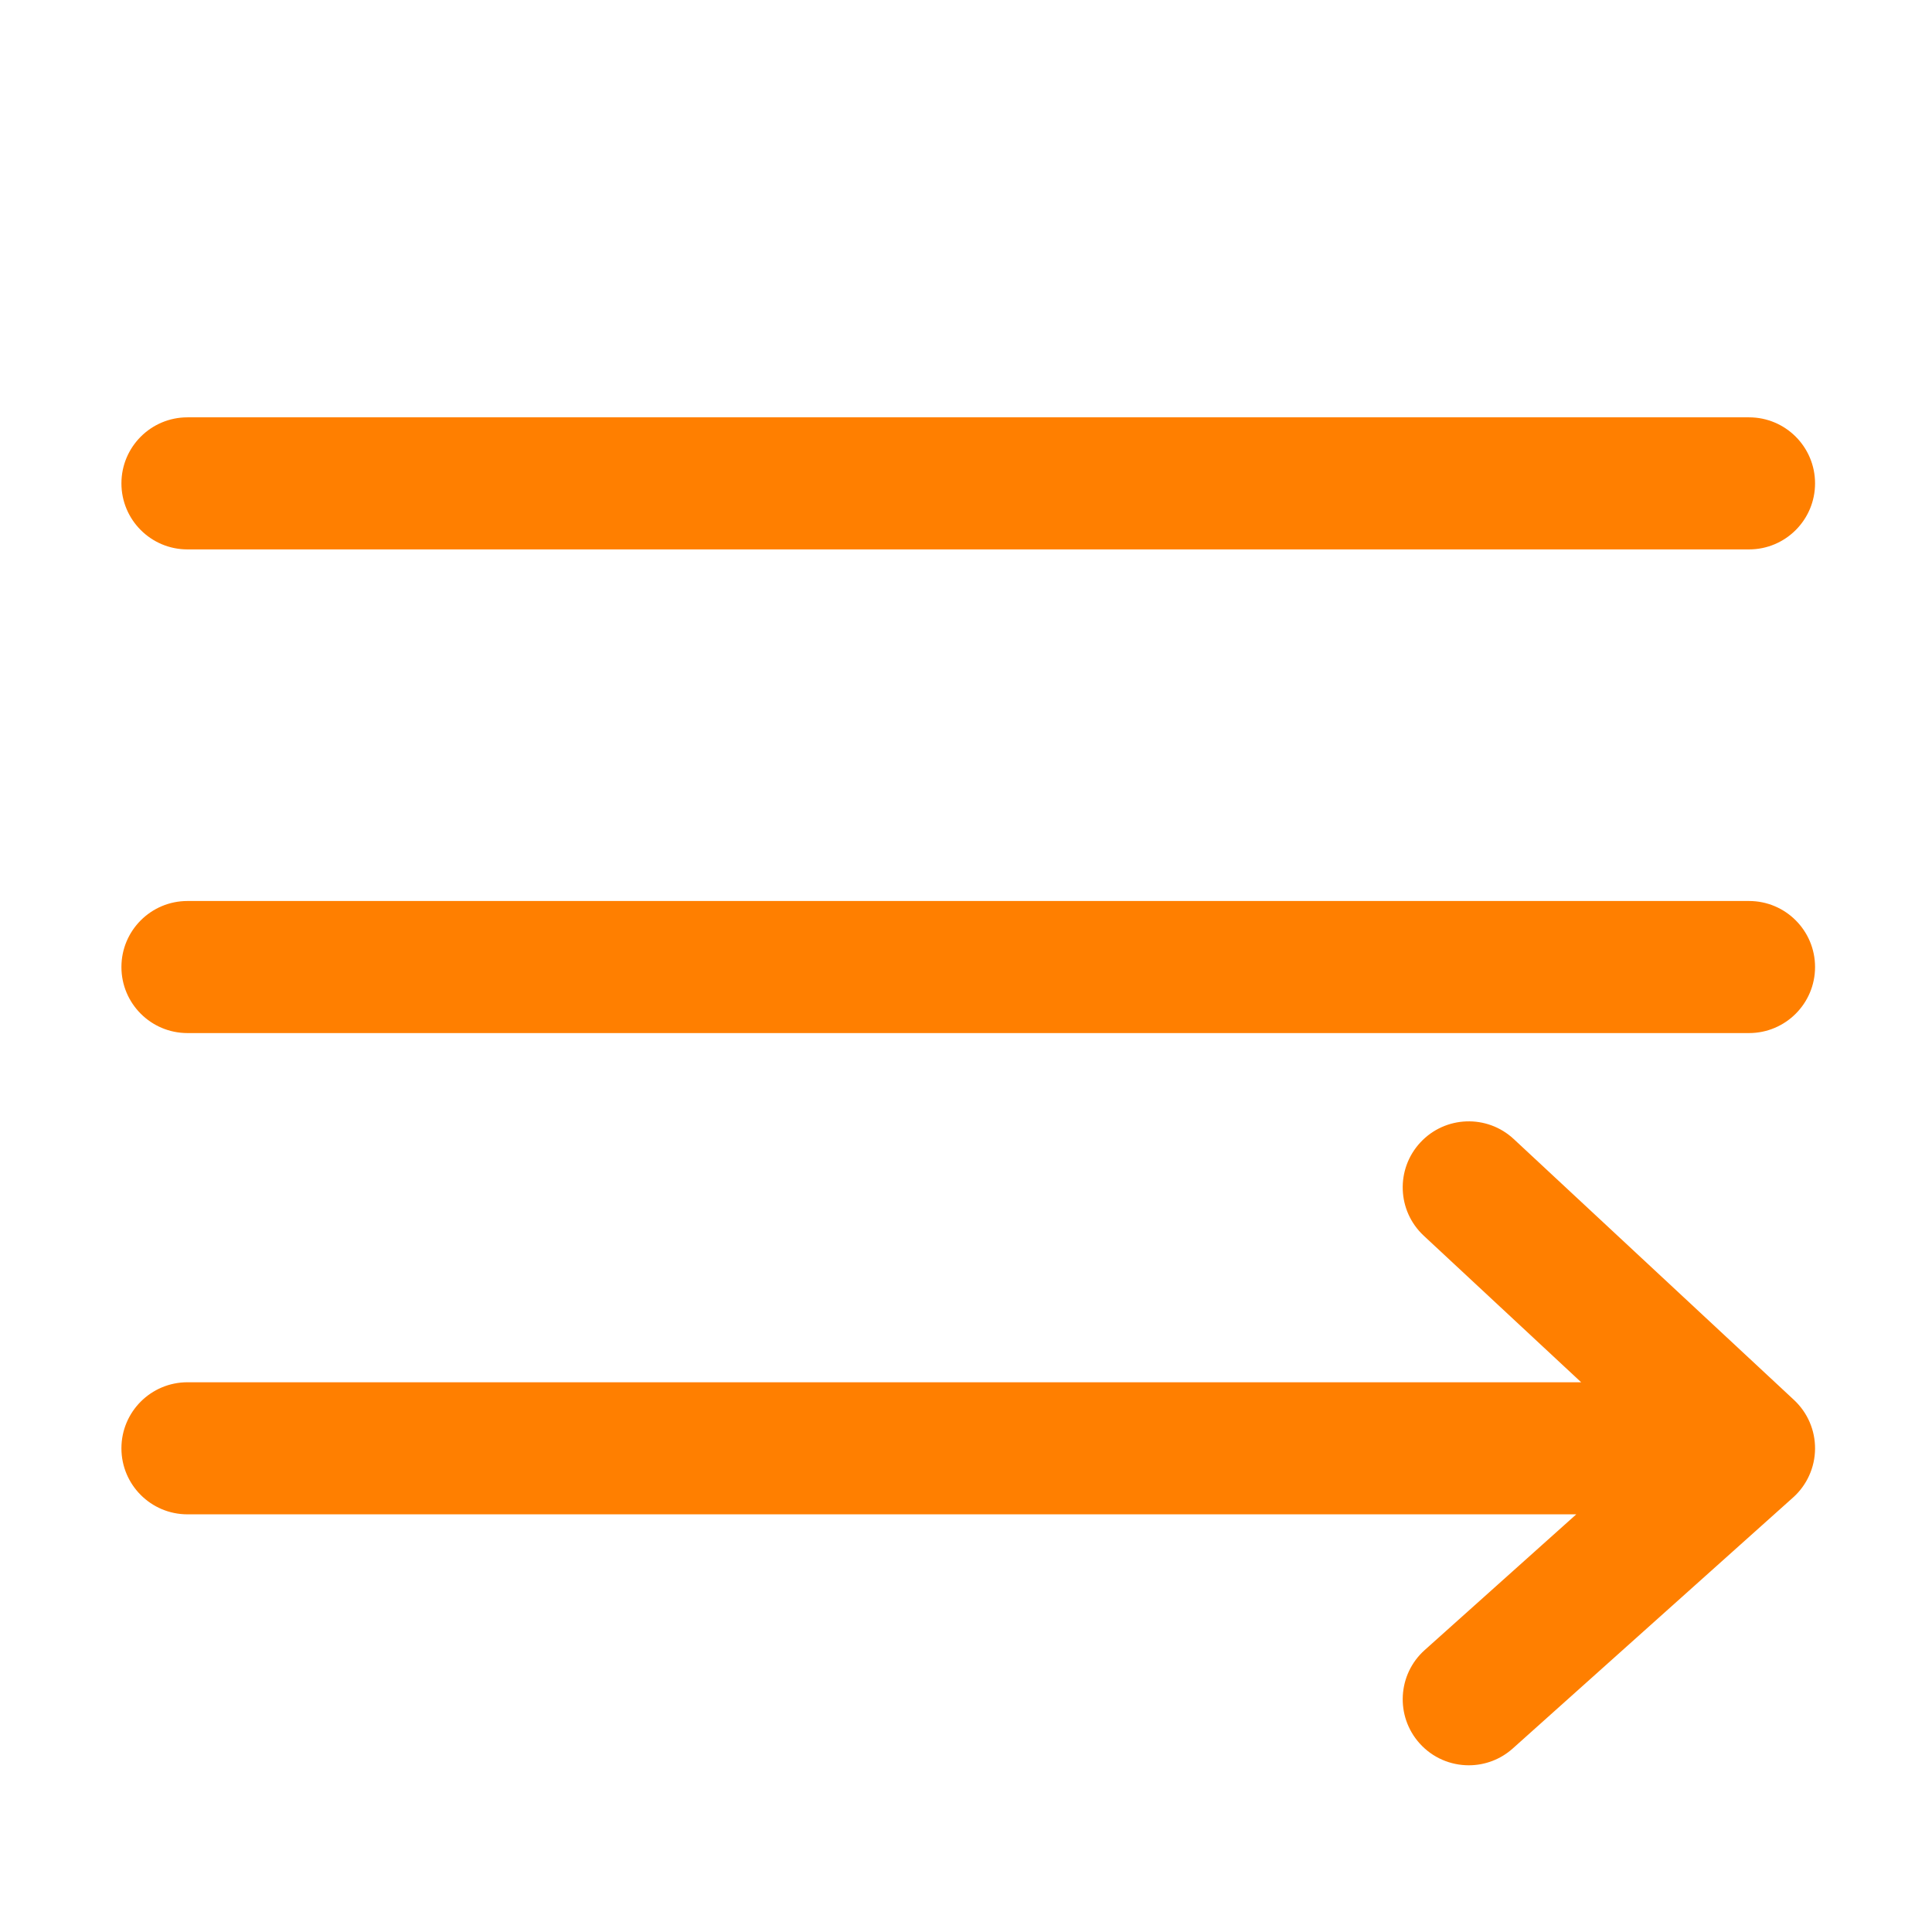
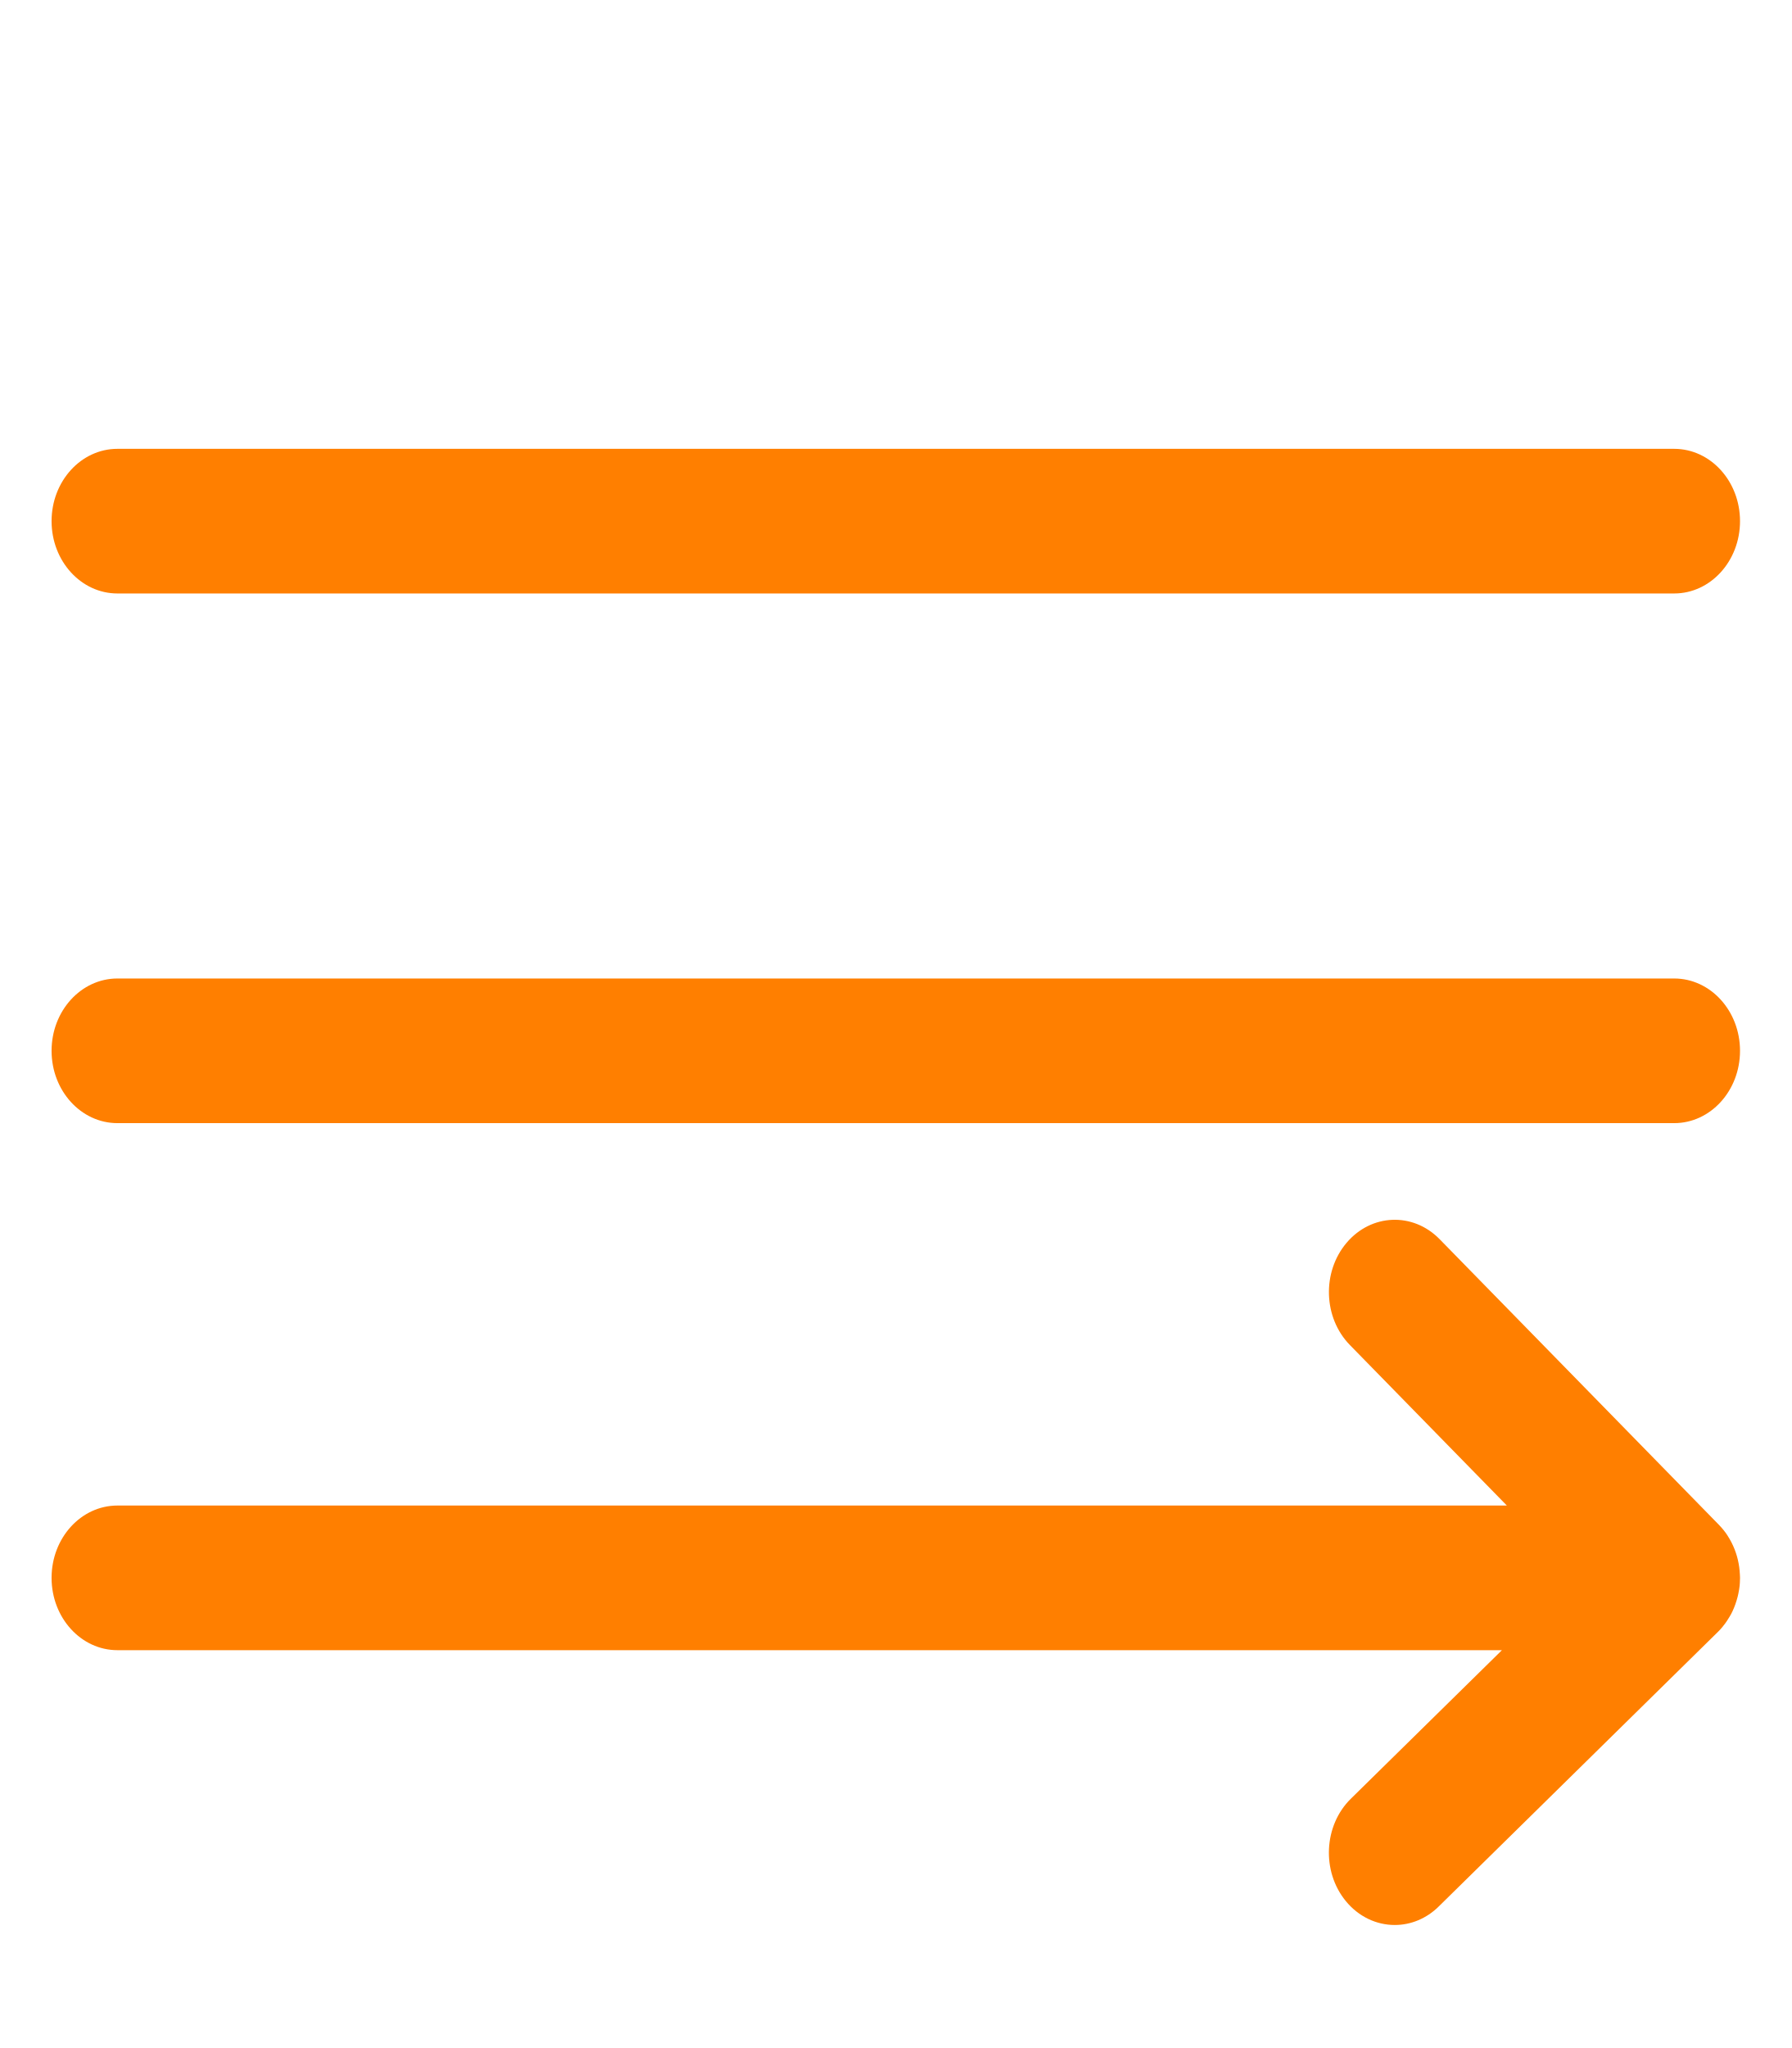
- <svg xmlns="http://www.w3.org/2000/svg" width="1024" height="1024" class="icon">
+ <svg xmlns="http://www.w3.org/2000/svg" width="28" height="32" class="icon">
  <g>
-     <rect fill="none" id="canvas_background" height="34" width="34" y="-1" x="-1" />
+     <rect fill="none" id="canvas_background" height="34" width="30" y="-1" x="-1" />
  </g>
  <g>
-     <path id="svg_1" fill="#ff7f00" d="m99.357,291.197l827.659,0c19.33,0 35,-15.67 35,-35s-15.67,-35 -35,-35l-827.659,0c-19.33,0 -35,15.67 -35,35s15.67,35 35,35zm827.66,186.352l-827.66,0c-19.33,0 -35,15.67 -35,35s15.67,35 35,35l827.659,0c19.33,0 35,-15.67 35,-35c0.001,-19.33 -15.669,-35 -34.999,-35zm34.978,289.219c-0.006,-0.256 -0.008,-0.513 -0.019,-0.769c-0.019,-0.42 -0.053,-0.837 -0.086,-1.253c-0.014,-0.171 -0.022,-0.342 -0.039,-0.512a34.785,34.785 0 0 0 -4.251,-13.627l-0.073,-0.127c-0.258,-0.458 -0.525,-0.91 -0.802,-1.355c-0.069,-0.11 -0.141,-0.219 -0.211,-0.328a35.929,35.929 0 0 0 -0.735,-1.106c-0.106,-0.153 -0.215,-0.303 -0.323,-0.454a35.317,35.317 0 0 0 -0.694,-0.935c-0.135,-0.176 -0.273,-0.35 -0.411,-0.524a41.018,41.018 0 0 0 -1.157,-1.374a35.184,35.184 0 0 0 -0.693,-0.755c-0.171,-0.181 -0.341,-0.363 -0.516,-0.541c-0.246,-0.25 -0.498,-0.494 -0.751,-0.737c-0.124,-0.119 -0.242,-0.243 -0.368,-0.361l-148.55,-138.288c-14.15,-13.174 -36.296,-12.38 -49.467,1.77c-13.171,14.147 -12.378,36.294 1.77,49.465l83.434,77.671l-738.696,0c-19.33,0 -35,15.67 -35,35s15.67,35 35,35l736.102,0l-80.339,71.936c-14.4,12.895 -15.621,35.021 -2.728,49.423c6.913,7.721 16.479,11.653 26.087,11.652a34.873,34.873 0 0 0 23.336,-8.925l148.549,-133.011l0.087,-0.082c0.305,-0.275 0.6,-0.56 0.895,-0.845c0.129,-0.125 0.264,-0.246 0.391,-0.373c0.411,-0.411 0.813,-0.831 1.204,-1.261c0.097,-0.107 0.187,-0.219 0.283,-0.326c0.296,-0.334 0.589,-0.67 0.872,-1.015c0.113,-0.138 0.22,-0.281 0.331,-0.421c0.259,-0.326 0.516,-0.653 0.764,-0.989c0.098,-0.133 0.191,-0.27 0.287,-0.404c0.253,-0.353 0.502,-0.709 0.742,-1.072c0.077,-0.117 0.151,-0.236 0.227,-0.354c0.252,-0.39 0.497,-0.784 0.733,-1.185c0.056,-0.095 0.11,-0.192 0.165,-0.288c0.249,-0.431 0.489,-0.867 0.719,-1.309l0.11,-0.215c0.242,-0.471 0.473,-0.949 0.693,-1.432l0.065,-0.144c0.228,-0.506 0.444,-1.018 0.649,-1.537l0.038,-0.096c0.207,-0.53 0.401,-1.066 0.583,-1.608l0.026,-0.078c0.179,-0.539 0.345,-1.084 0.499,-1.635l0.028,-0.099c0.146,-0.53 0.279,-1.065 0.4,-1.604l0.041,-0.176c0.11,-0.5 0.207,-1.003 0.294,-1.511c0.018,-0.102 0.038,-0.203 0.055,-0.305c0.074,-0.453 0.137,-0.909 0.193,-1.367c0.02,-0.157 0.042,-0.314 0.06,-0.472c0.044,-0.398 0.076,-0.798 0.106,-1.2c0.017,-0.216 0.037,-0.432 0.049,-0.648c0.02,-0.352 0.029,-0.707 0.038,-1.062c0.006,-0.208 0.02,-0.414 0.022,-0.623c0,-0.053 -0.003,-0.105 -0.003,-0.158c0,-0.06 0.005,-0.12 0.005,-0.181c0.002,-0.289 -0.013,-0.574 -0.02,-0.86z" />
+     <path stroke="null" id="svg_1" fill="#ff7f00" d="m1.835,9.273l24.33,0c0.568,0 1.029,-0.506 1.029,-1.13s-0.461,-1.13 -1.029,-1.13l-24.33,0c-0.568,0 -1.029,0.506 -1.029,1.13s0.461,1.13 1.029,1.13zm24.33,6.016l-24.33,0c-0.568,0 -1.029,0.506 -1.029,1.13s0.461,1.13 1.029,1.13l24.33,0c0.568,0 1.029,-0.506 1.029,-1.13c0,-0.624 -0.461,-1.13 -1.029,-1.13zm1.028,9.338c-0,-0.008 -0,-0.017 -0.001,-0.025c-0.001,-0.014 -0.002,-0.027 -0.003,-0.04c-0,-0.006 -0.001,-0.011 -0.001,-0.017a1.023,1.123 0 0 0 -0.125,-0.44l-0.002,-0.004c-0.008,-0.015 -0.015,-0.029 -0.024,-0.044c-0.002,-0.004 -0.004,-0.007 -0.006,-0.011a1.056,1.16 0 0 0 -0.022,-0.036c-0.003,-0.005 -0.006,-0.01 -0.009,-0.015a1.038,1.14 0 0 0 -0.02,-0.03c-0.004,-0.006 -0.008,-0.011 -0.012,-0.017a1.206,1.324 0 0 0 -0.034,-0.044a1.034,1.136 0 0 0 -0.02,-0.024c-0.005,-0.006 -0.01,-0.012 -0.015,-0.017c-0.007,-0.008 -0.015,-0.016 -0.022,-0.024c-0.004,-0.004 -0.007,-0.008 -0.011,-0.012l-4.367,-4.465c-0.416,-0.425 -1.067,-0.4 -1.454,0.057c-0.387,0.457 -0.364,1.172 0.052,1.597l2.453,2.508l-21.715,0c-0.568,0 -1.029,0.506 -1.029,1.13s0.461,1.13 1.029,1.13l21.638,0l-2.362,2.322c-0.423,0.416 -0.459,1.131 -0.08,1.596c0.203,0.249 0.484,0.376 0.767,0.376a1.025,1.126 0 0 0 0.686,-0.288l4.367,-4.294l0.003,-0.003c0.009,-0.009 0.018,-0.018 0.026,-0.027c0.004,-0.004 0.008,-0.008 0.011,-0.012c0.012,-0.013 0.024,-0.027 0.035,-0.041c0.003,-0.003 0.005,-0.007 0.008,-0.011c0.009,-0.011 0.017,-0.022 0.026,-0.033c0.003,-0.004 0.006,-0.009 0.01,-0.014c0.008,-0.011 0.015,-0.021 0.022,-0.032c0.003,-0.004 0.006,-0.009 0.008,-0.013c0.007,-0.011 0.015,-0.023 0.022,-0.035c0.002,-0.004 0.004,-0.008 0.007,-0.011c0.007,-0.013 0.015,-0.025 0.022,-0.038c0.002,-0.003 0.003,-0.006 0.005,-0.009c0.007,-0.014 0.014,-0.028 0.021,-0.042l0.003,-0.007c0.007,-0.015 0.014,-0.031 0.02,-0.046l0.002,-0.005c0.007,-0.016 0.013,-0.033 0.019,-0.05l0.001,-0.003c0.006,-0.017 0.012,-0.034 0.017,-0.052l0.001,-0.003c0.005,-0.017 0.01,-0.035 0.015,-0.053l0.001,-0.003c0.004,-0.017 0.008,-0.034 0.012,-0.052l0.001,-0.006c0.003,-0.016 0.006,-0.032 0.009,-0.049c0.001,-0.003 0.001,-0.007 0.002,-0.01c0.002,-0.015 0.004,-0.029 0.006,-0.044c0.001,-0.005 0.001,-0.01 0.002,-0.015c0.001,-0.013 0.002,-0.026 0.003,-0.039c0.001,-0.007 0.001,-0.014 0.001,-0.021c0.001,-0.011 0.001,-0.023 0.001,-0.034c0,-0.007 0.001,-0.013 0.001,-0.02c0,-0.002 -0,-0.003 -0,-0.005c0,-0.002 0,-0.004 0,-0.006c0,-0.009 -0,-0.019 -0.001,-0.028z" />
  </g>
</svg>
